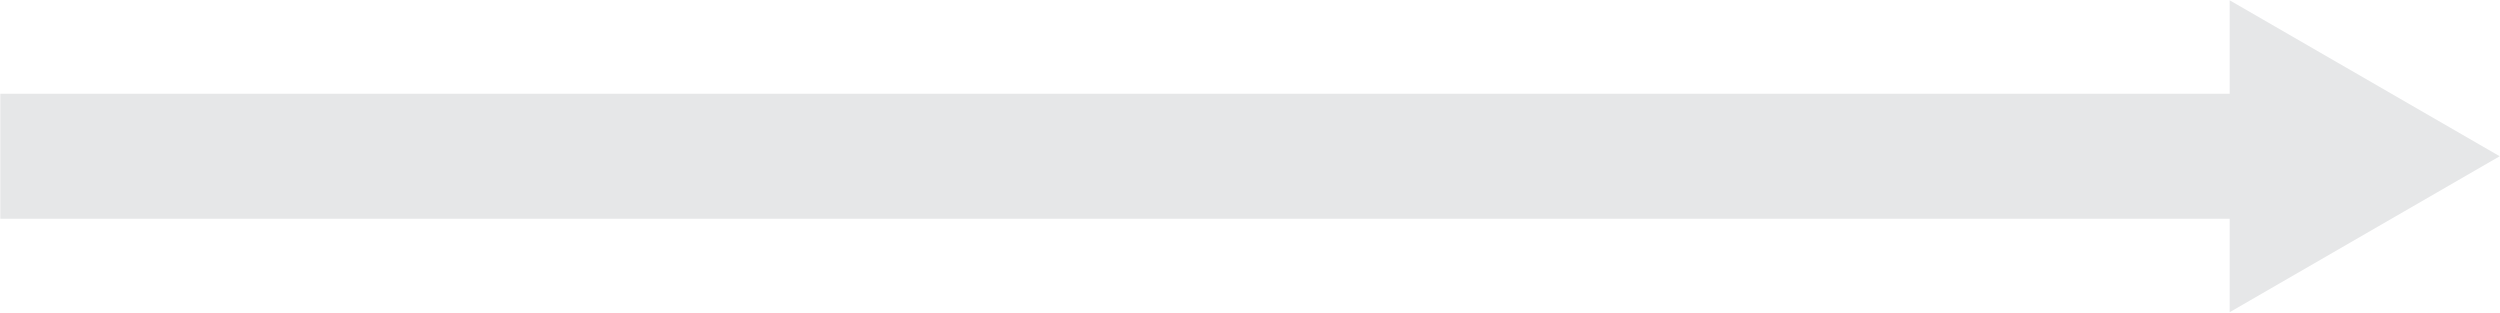
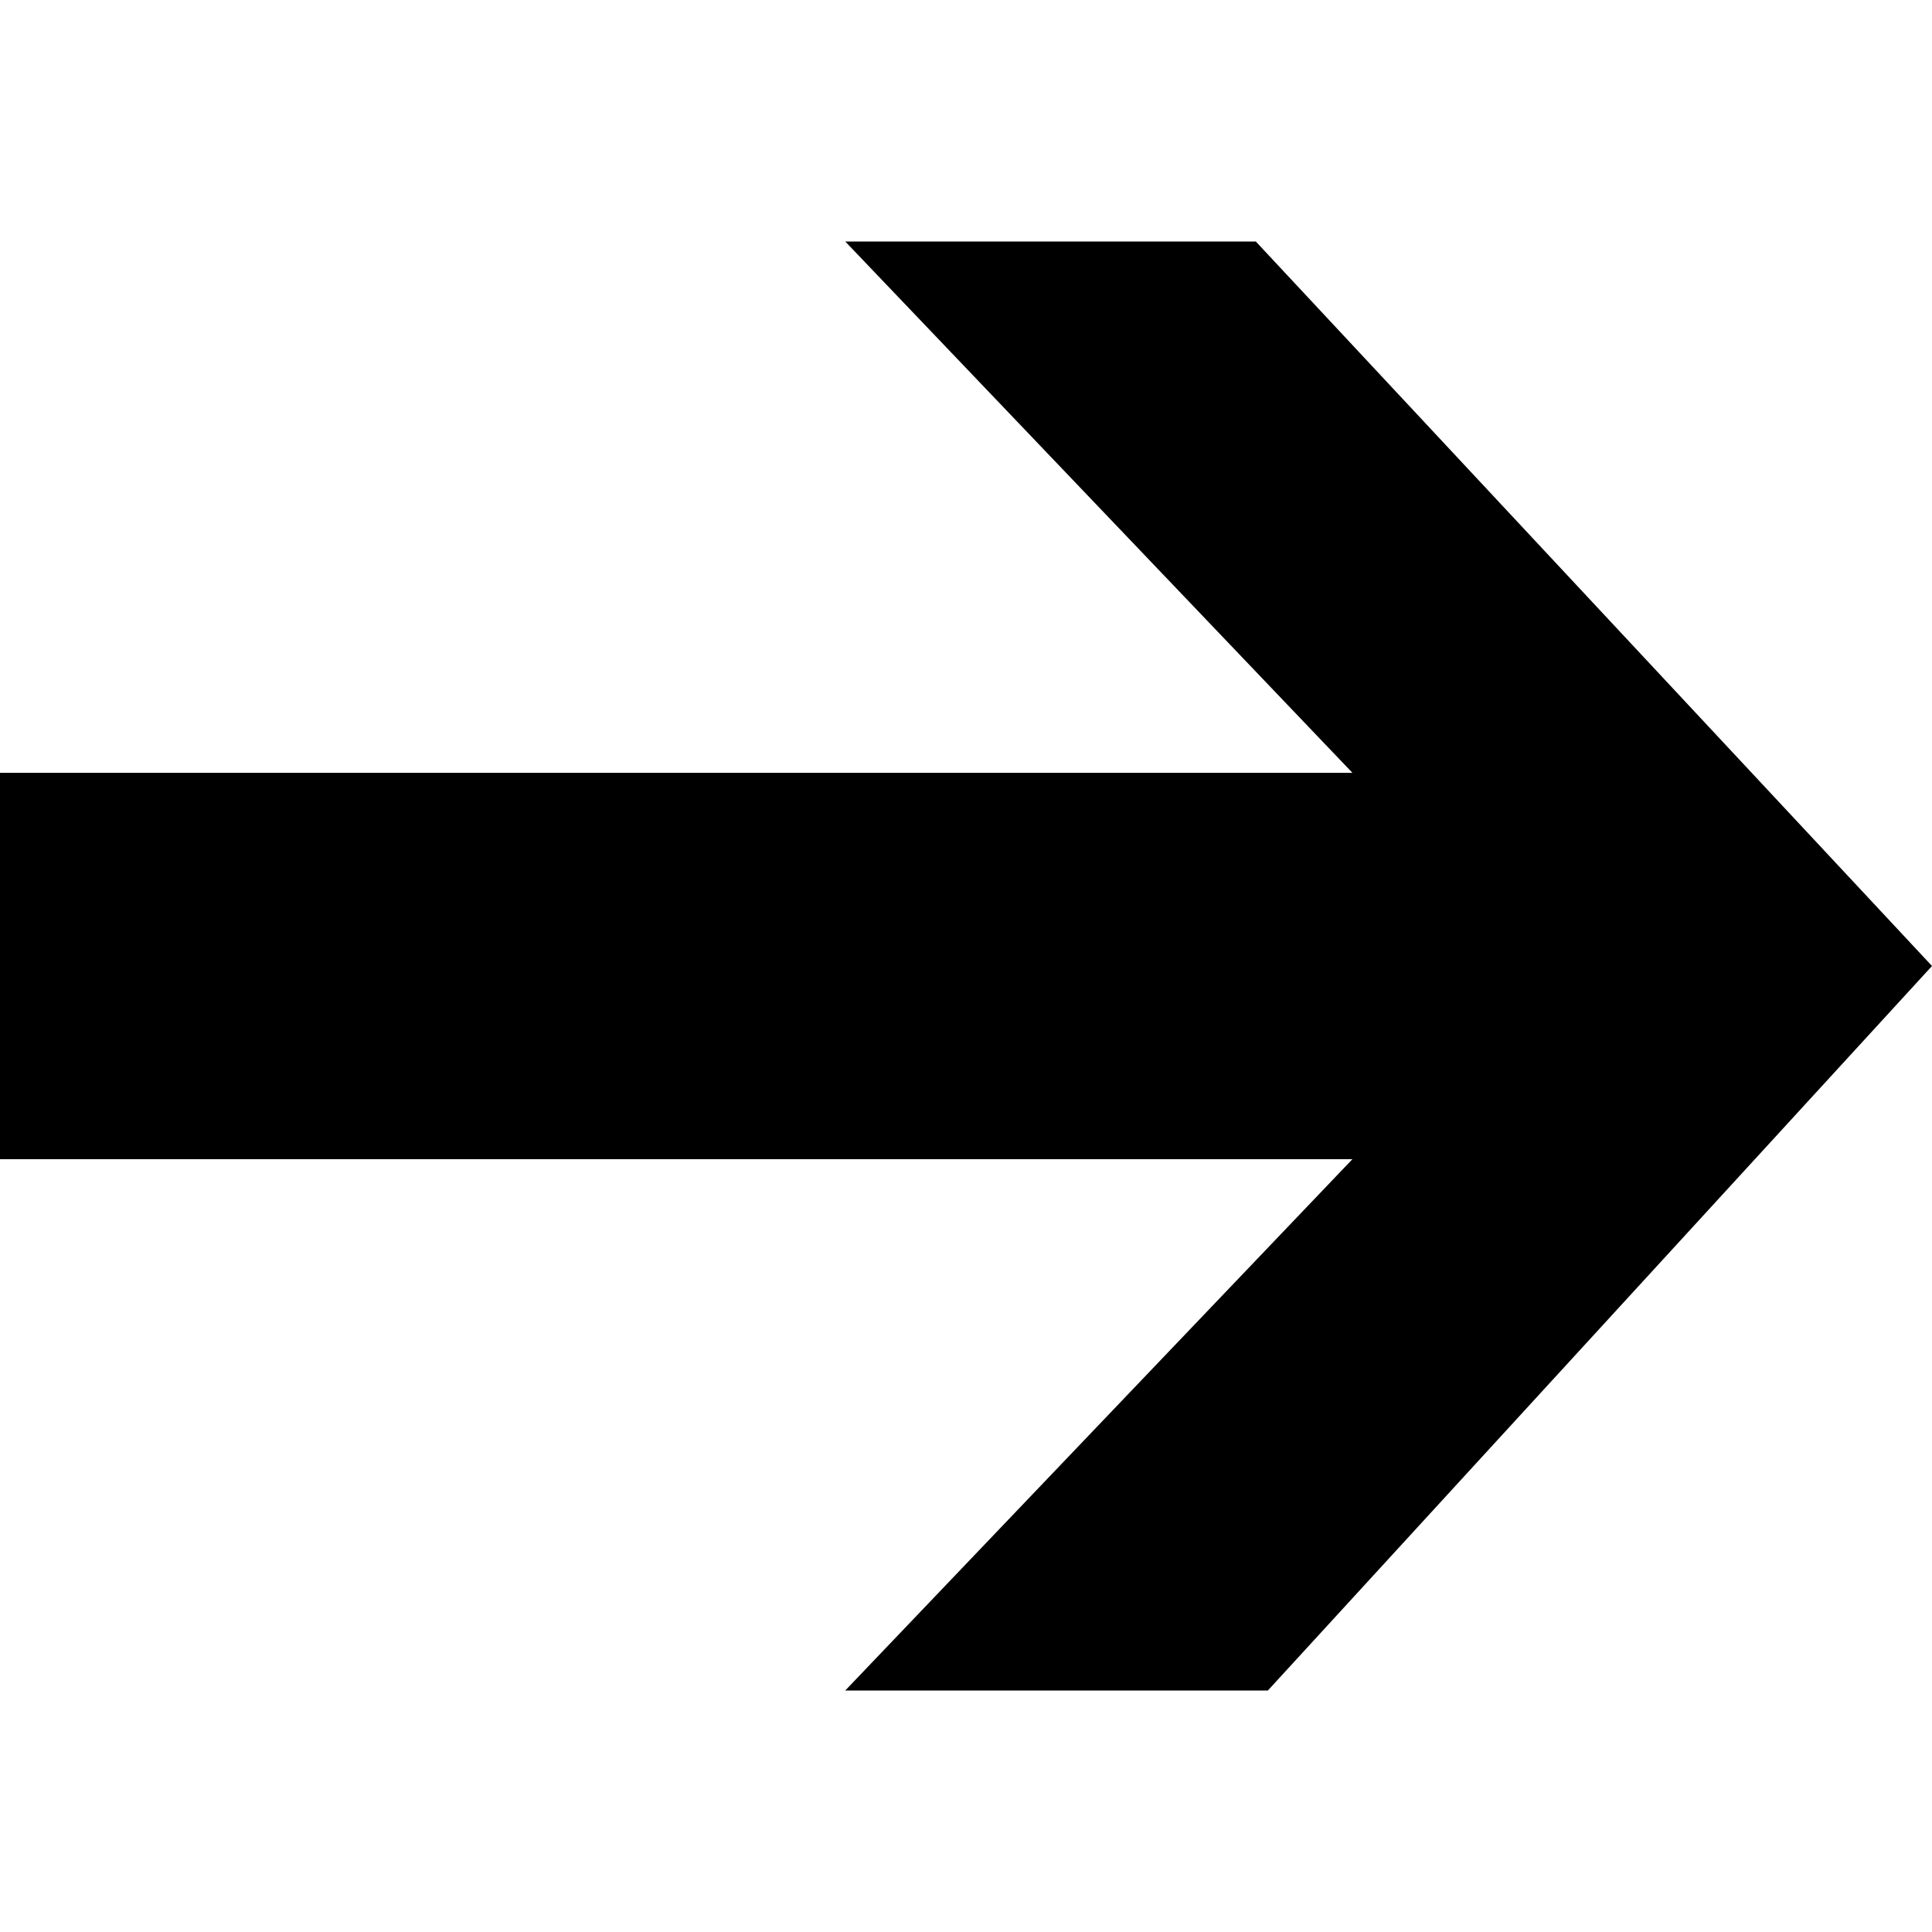
- <svg xmlns="http://www.w3.org/2000/svg" version="1.1" id="Layer_1" x="0px" y="0px" viewBox="0 0 800 100" enable-background="new 0 0 800 100" xml:space="preserve">
+ <svg viewBox="0 0 16 16" class="" role="presentation" focusable="false" id="FxSymbol0-033" width="100%" height="100%">
  <g>
-     <g>
-       <line fill="none" stroke="#E6E7E8" stroke-width="40" stroke-miterlimit="10" x1="0.1" y1="50" x2="728.1" y2="50" />
-       <g>
-         <polygon fill="#E6E7E8" points="713.5,99.9 799.9,50 713.5,0.1    " />
-       </g>
-     </g>
+     <path d="M11.2 6.4L7 2h3.4L16 8l-5.5 6H7l4.2-4.4H0V6.4z" />
  </g>
</svg>
